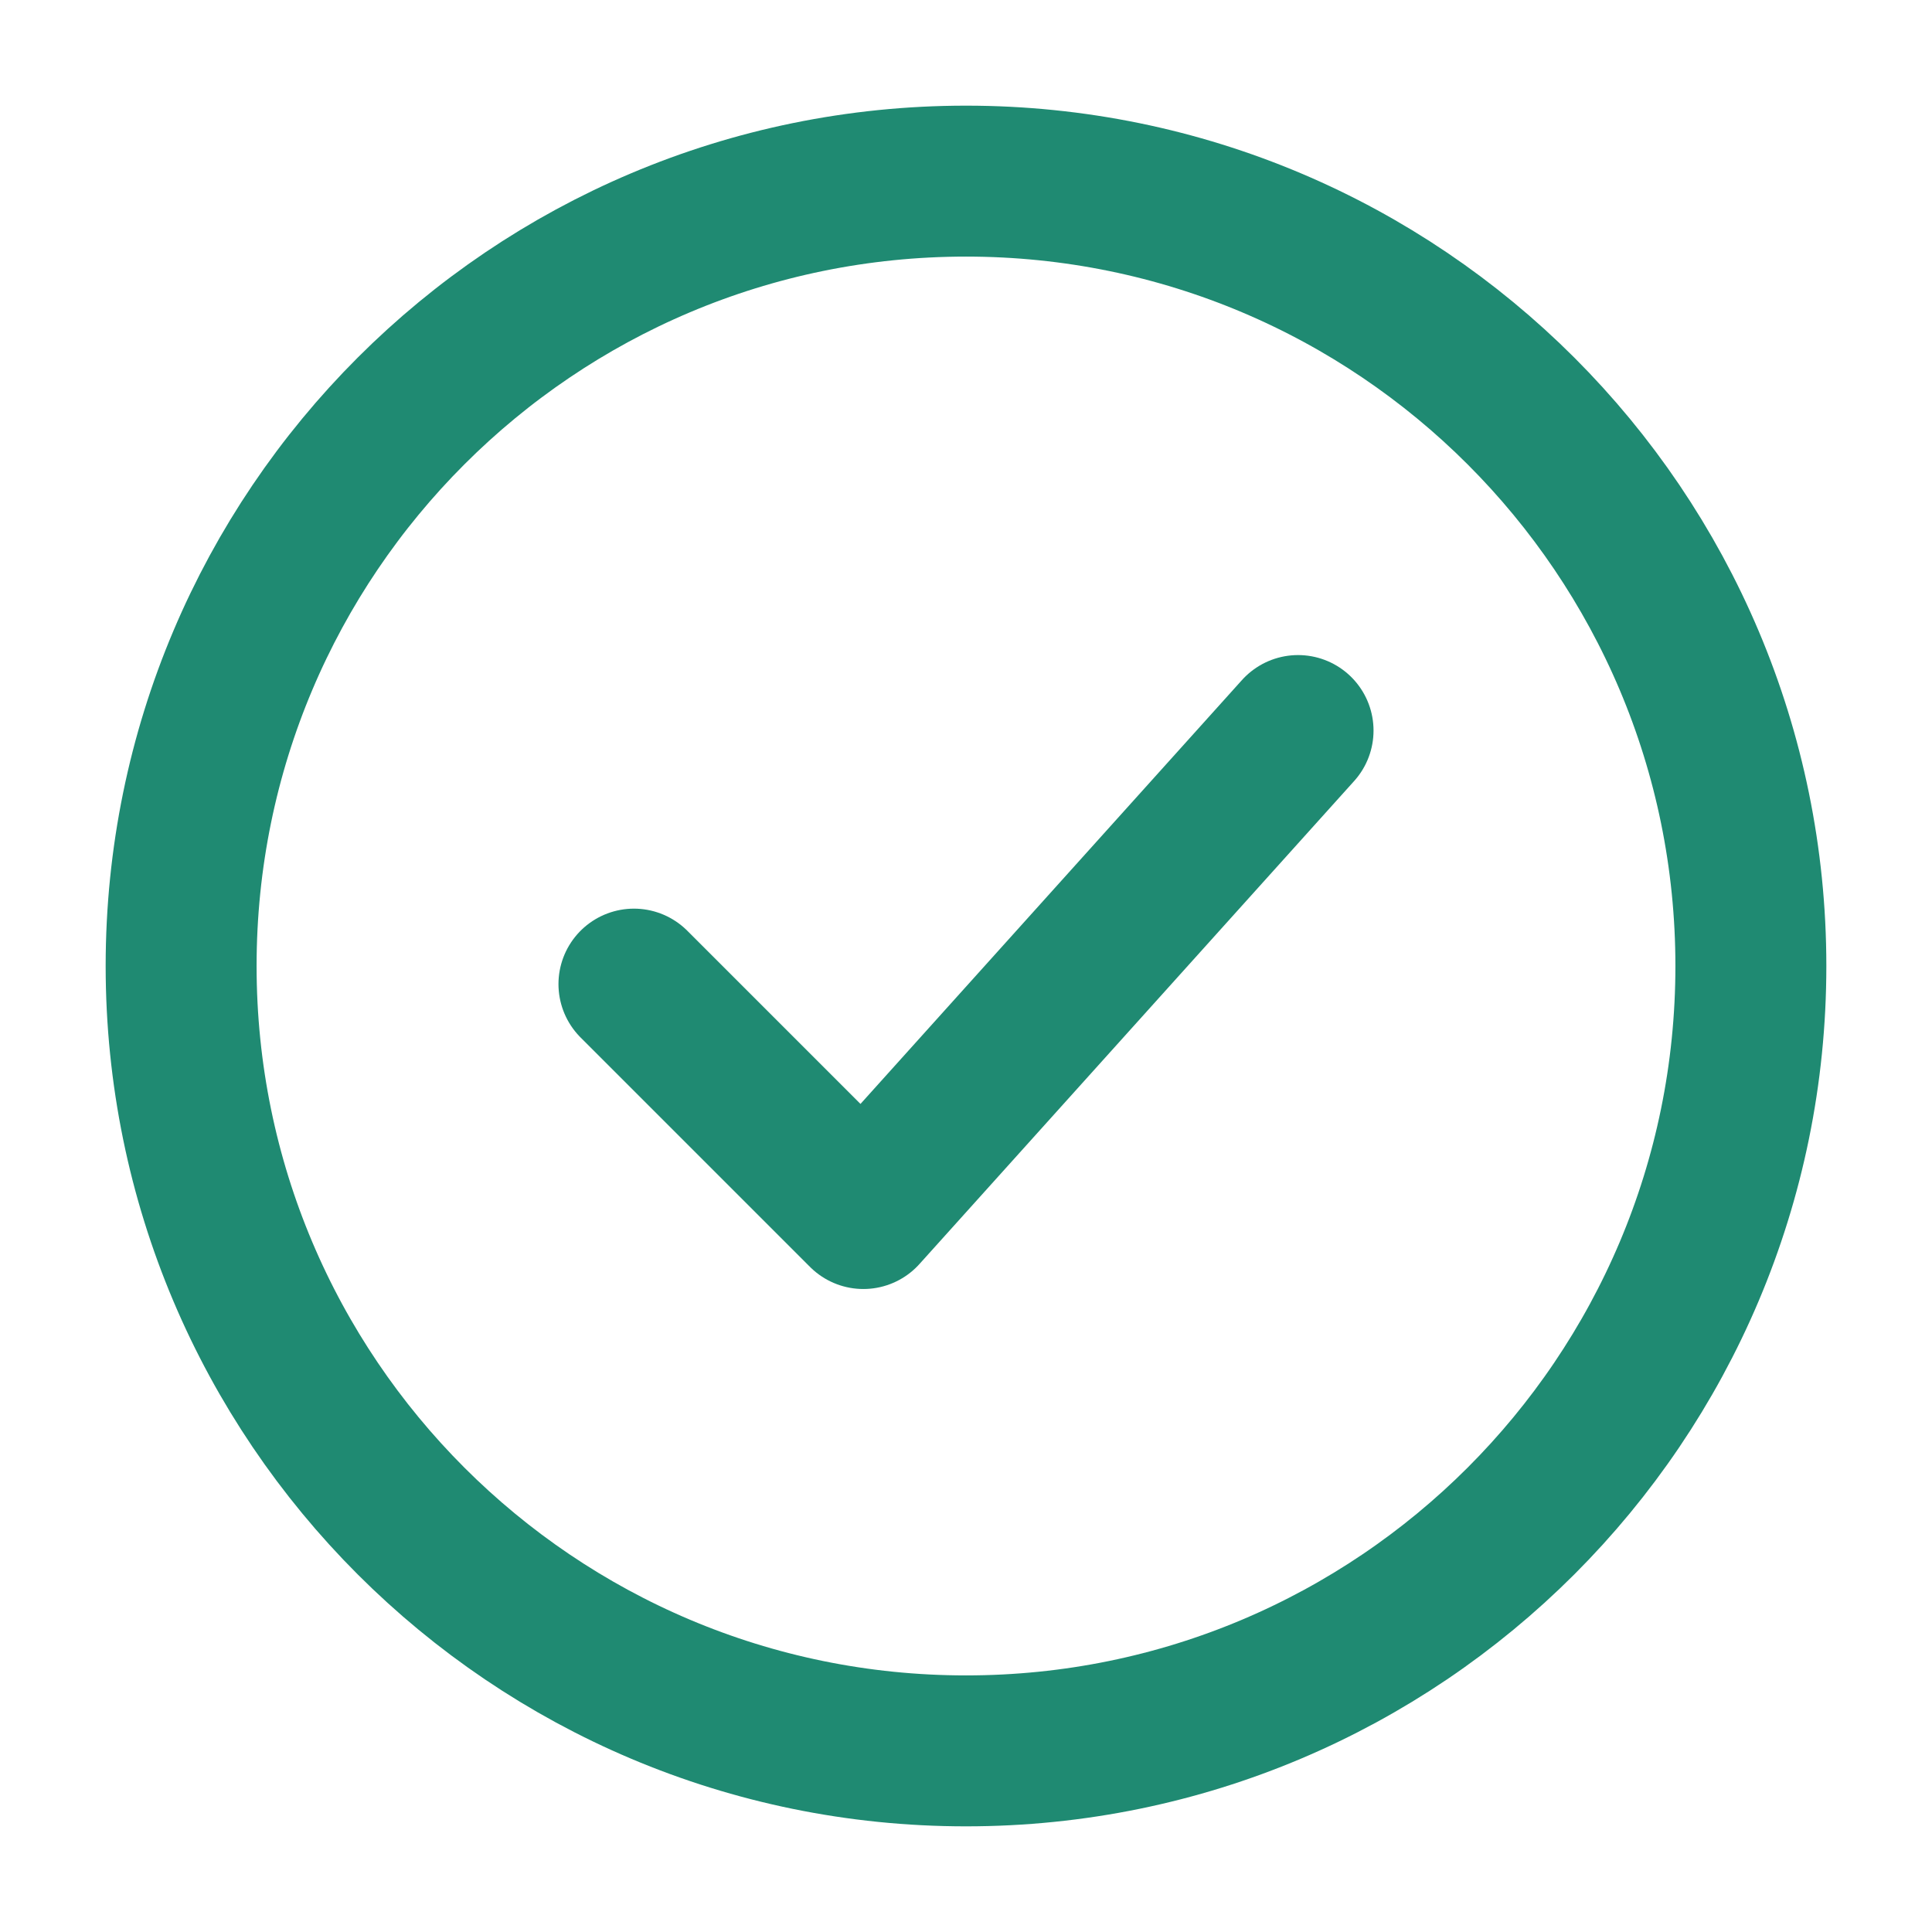
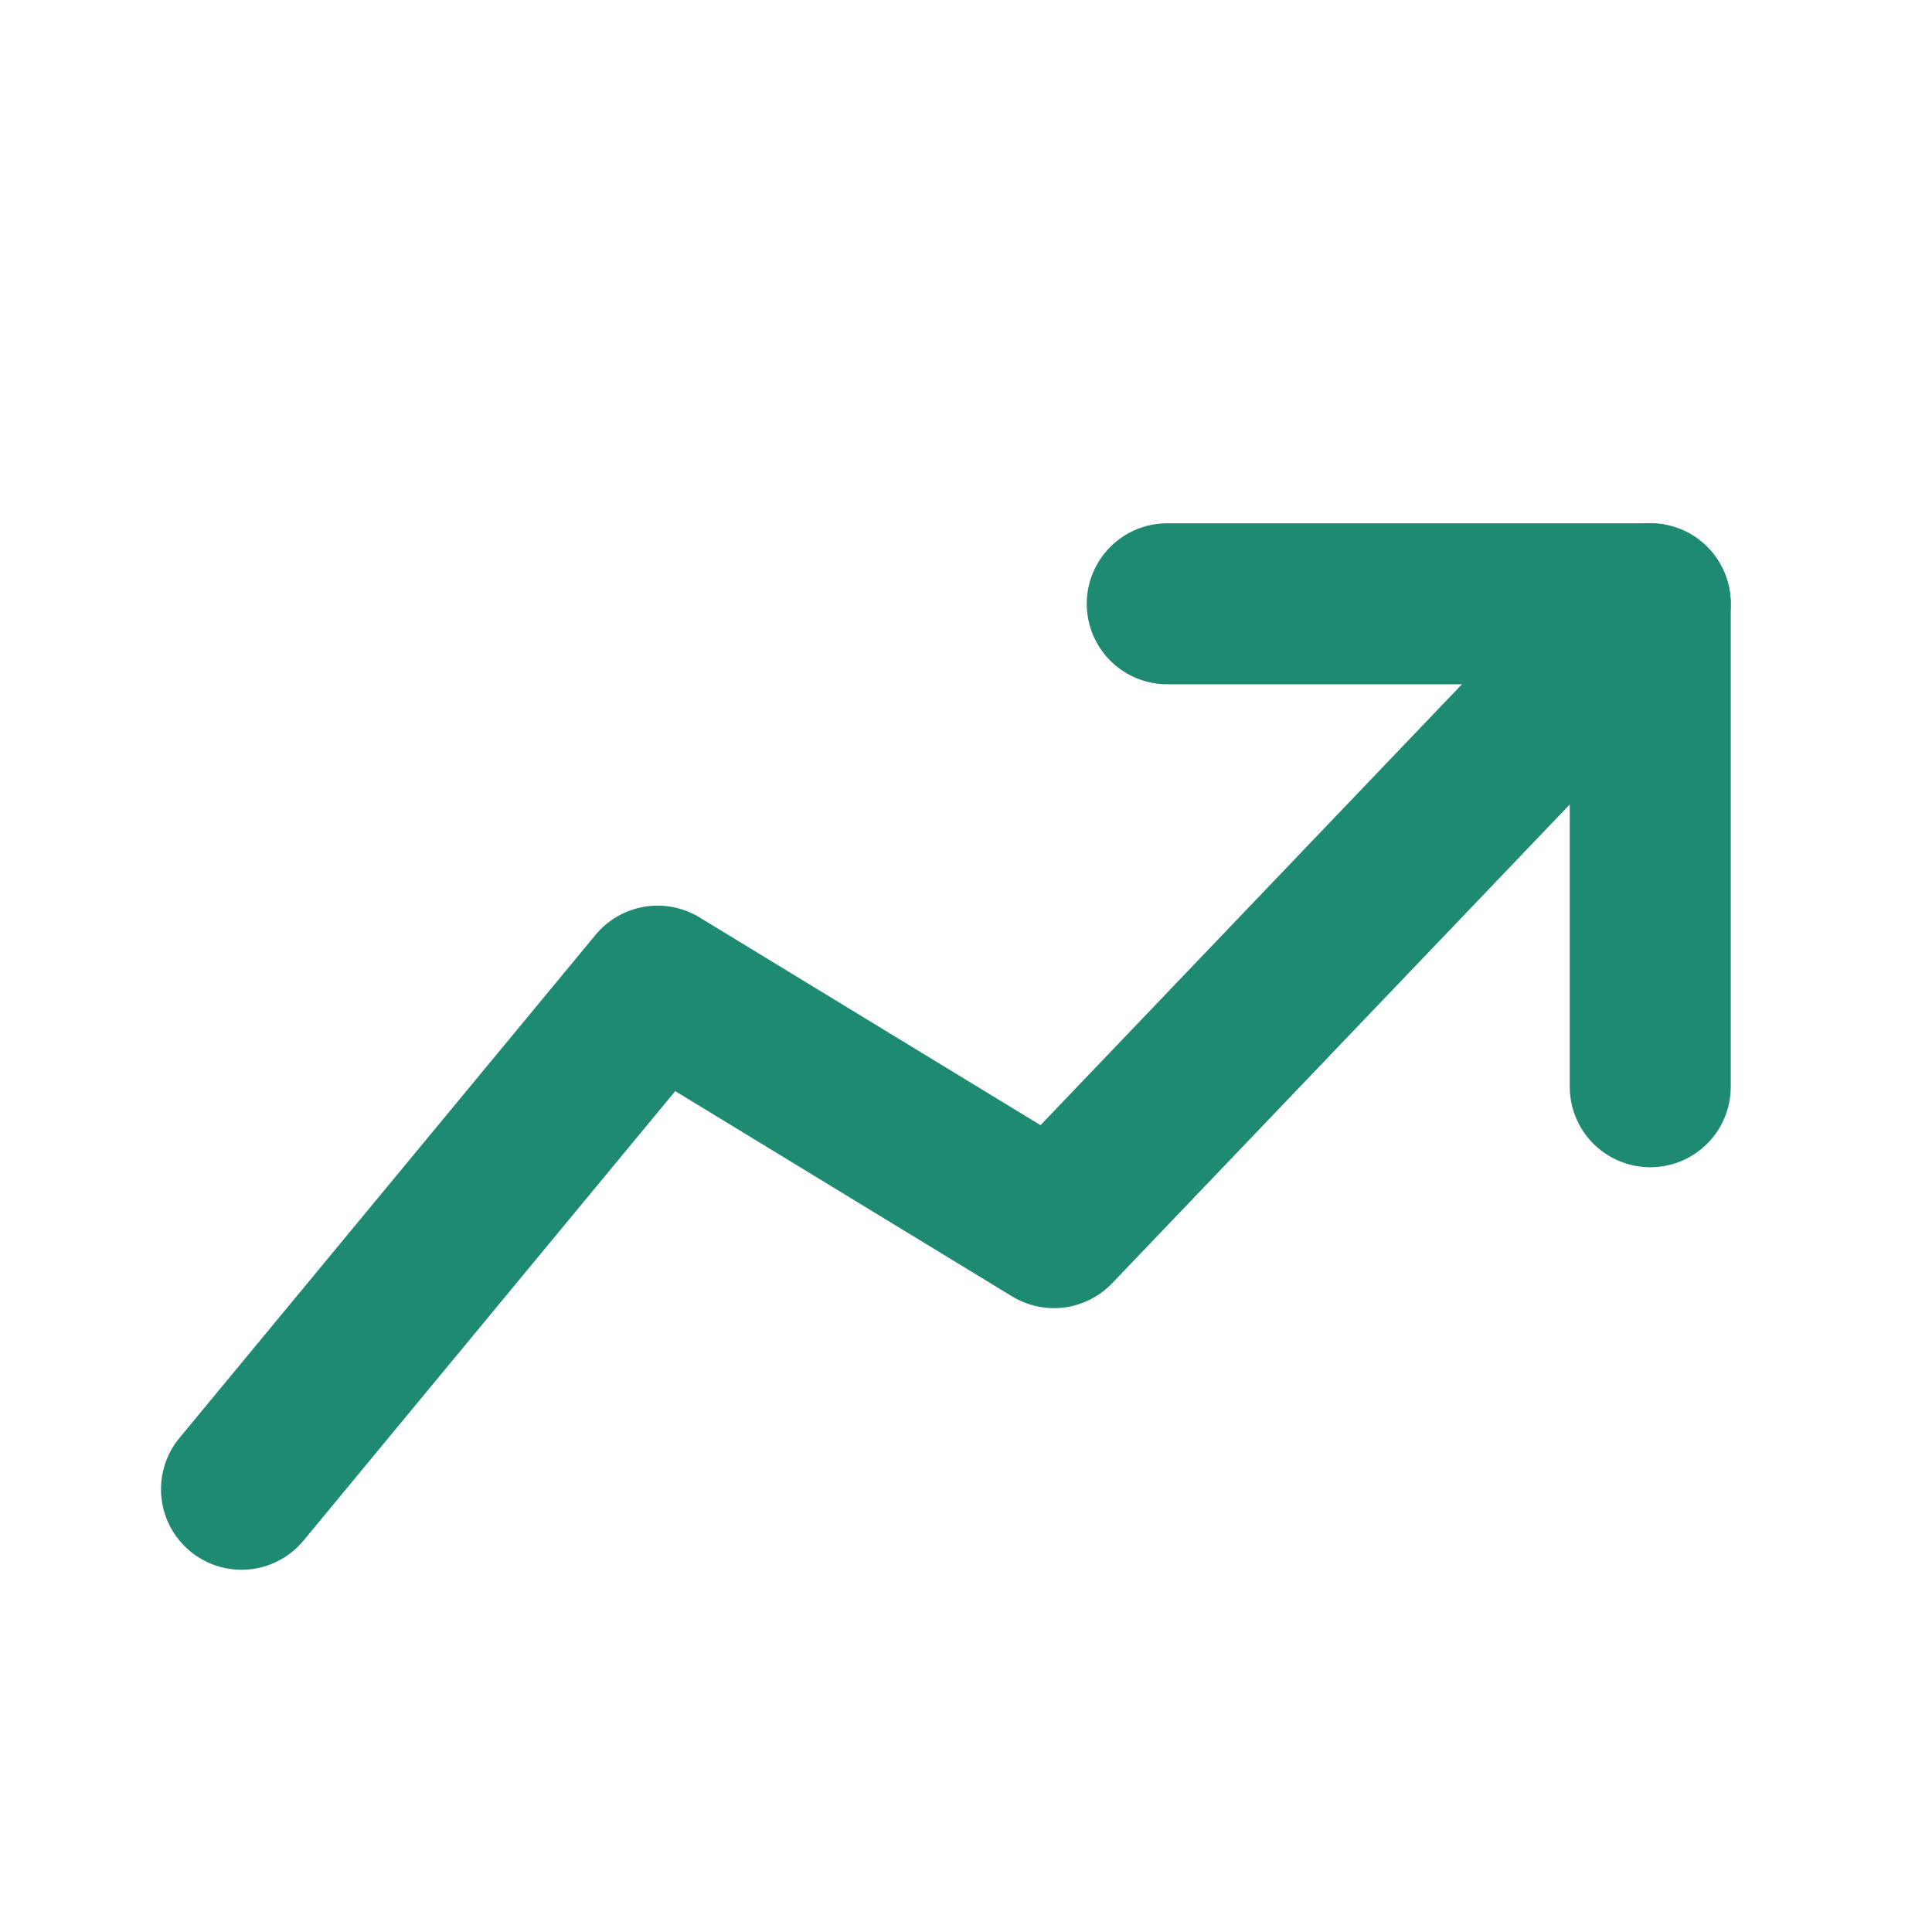
- <svg xmlns="http://www.w3.org/2000/svg" width="32" height="32" viewBox="0 0 32 32" fill="none">
-   <circle cx="16" cy="16" r="13" stroke="#1F8A72" stroke-width="2.5" />
-   <path d="M10.5 16.3l3.8 3.8 7.2-8" stroke="#1F8A72" stroke-width="2.5" stroke-linecap="round" stroke-linejoin="round" />
+ <svg xmlns="http://www.w3.org/2000/svg" width="32" height="32" viewBox="0 0 48 48" fill="none">
+   <path d="M41 27V15.001H29" stroke="#1F8A72" stroke-width="4" stroke-linecap="round" stroke-linejoin="round" />
+   <path d="M6 37L16.338 24.5L26.185 30.5L41 15" stroke="#1F8A72" stroke-width="4" stroke-linecap="round" stroke-linejoin="round" />
</svg>
